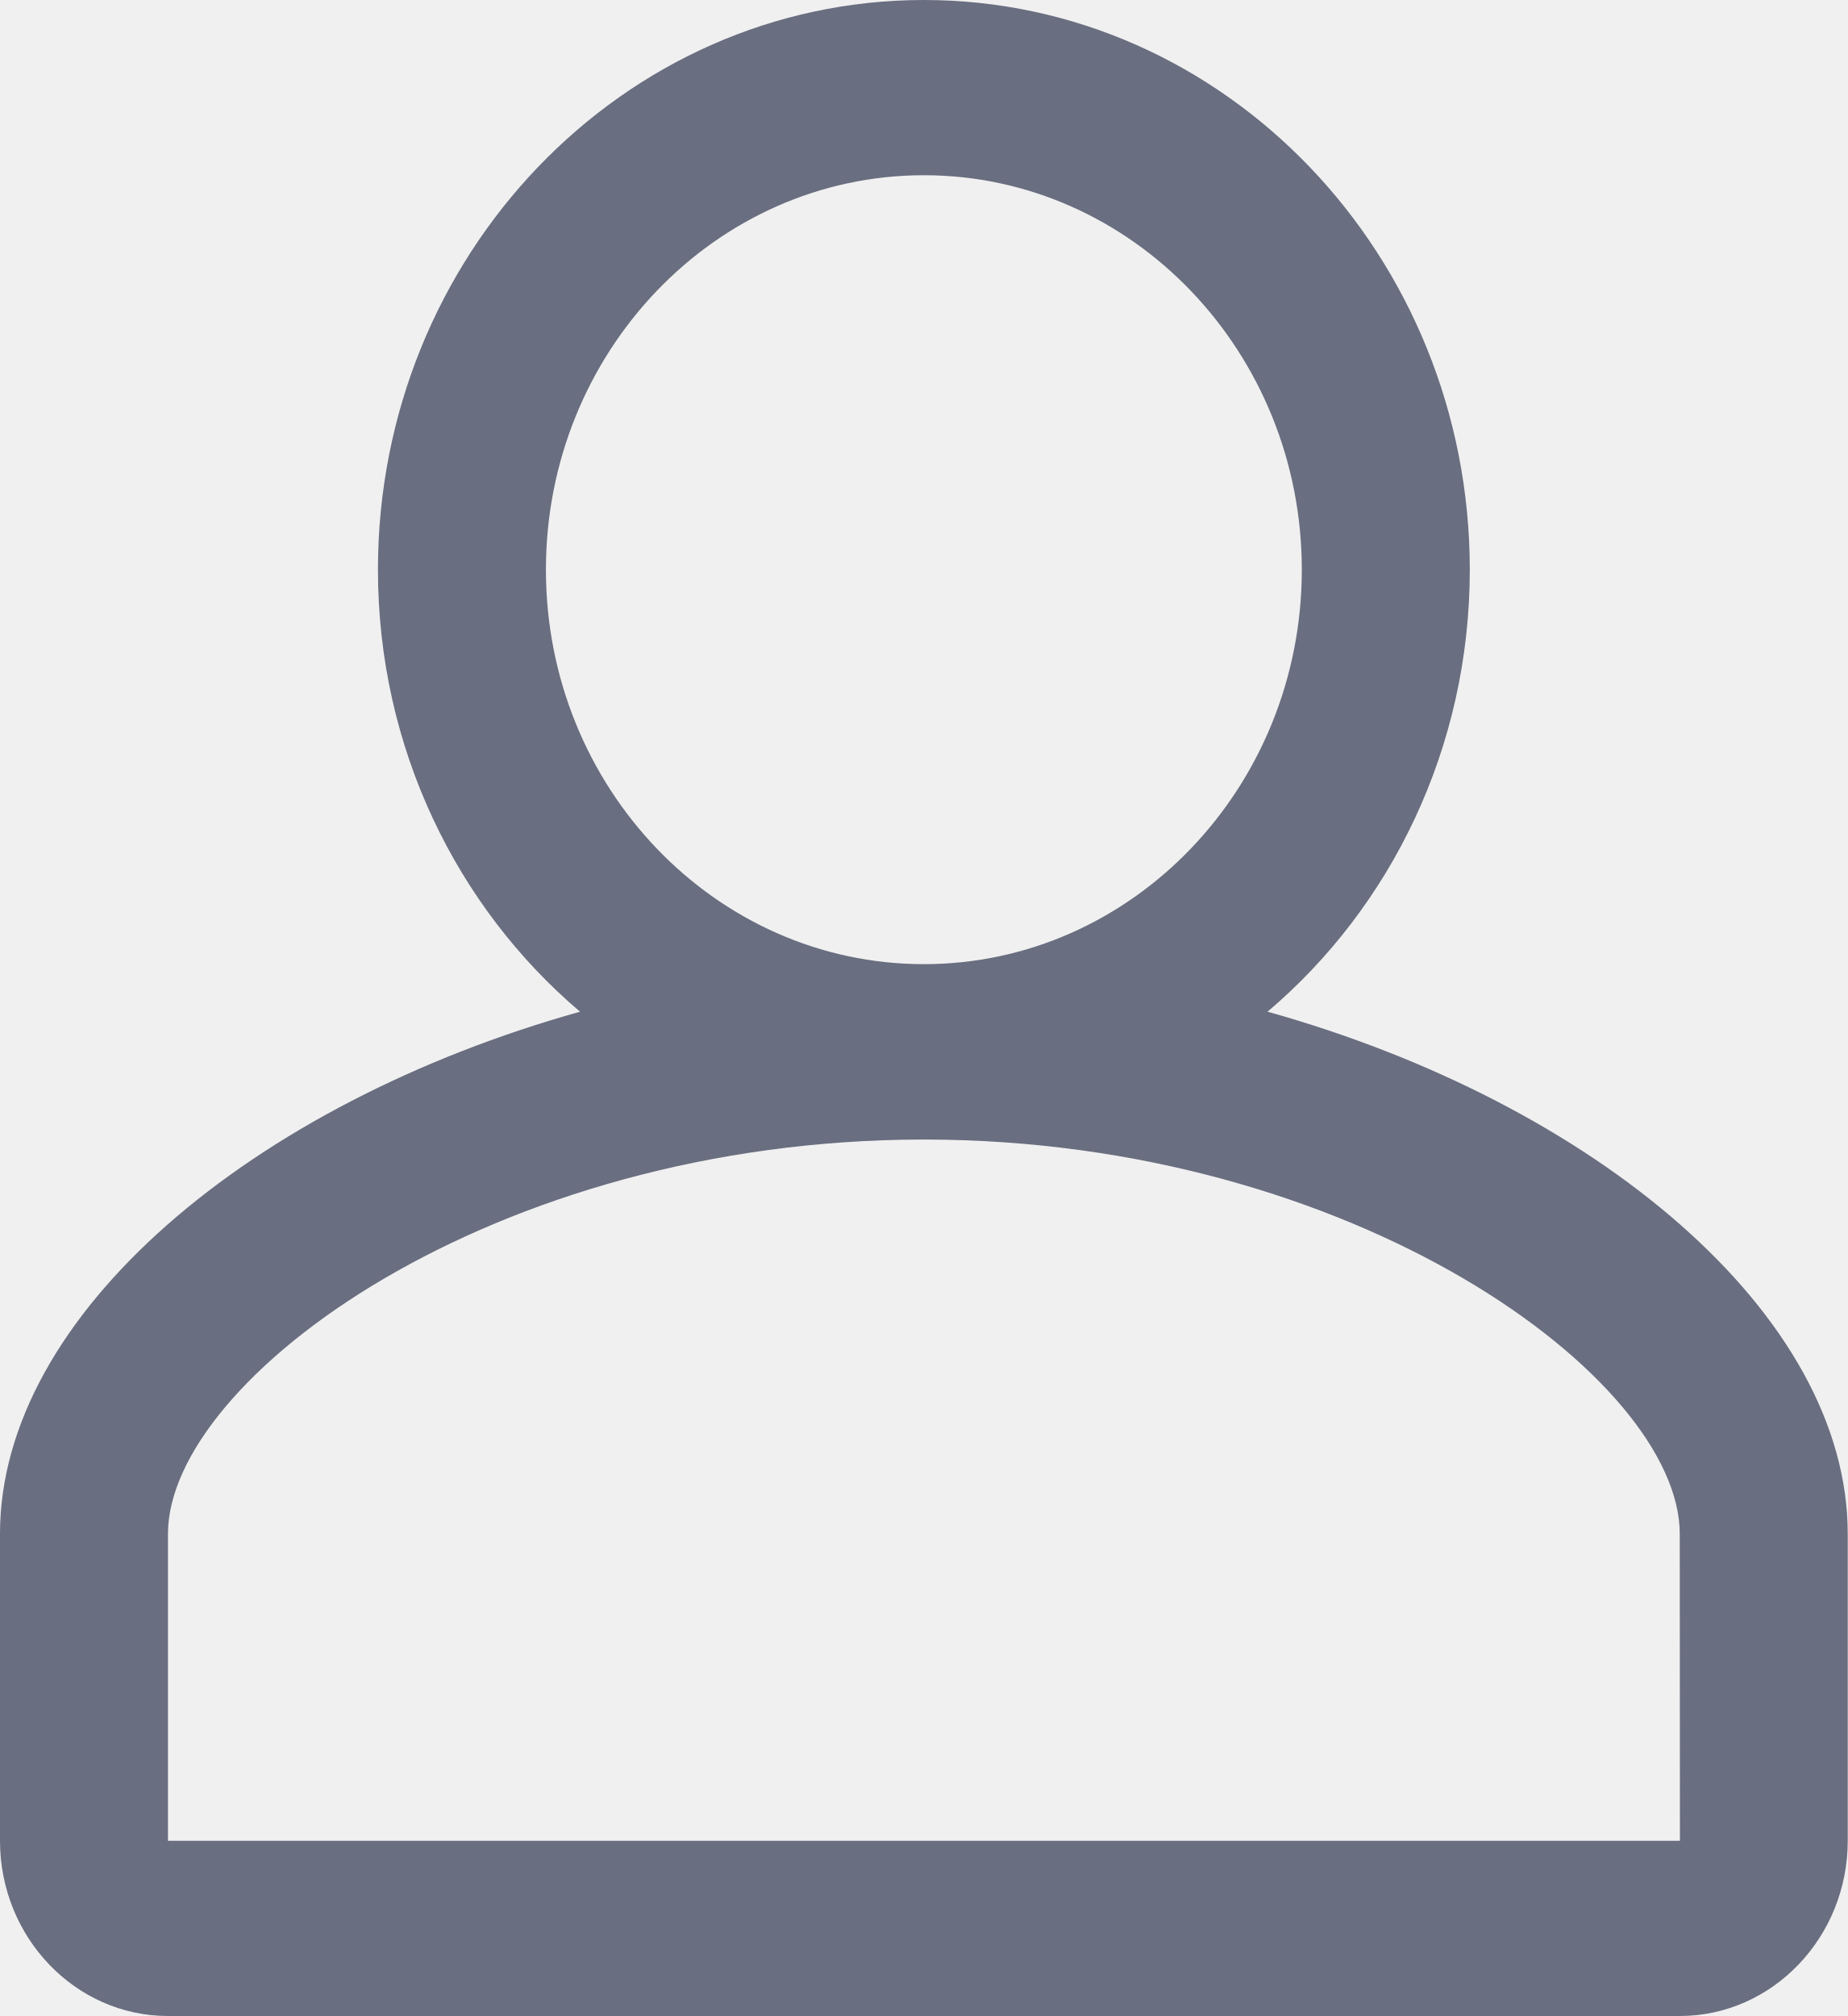
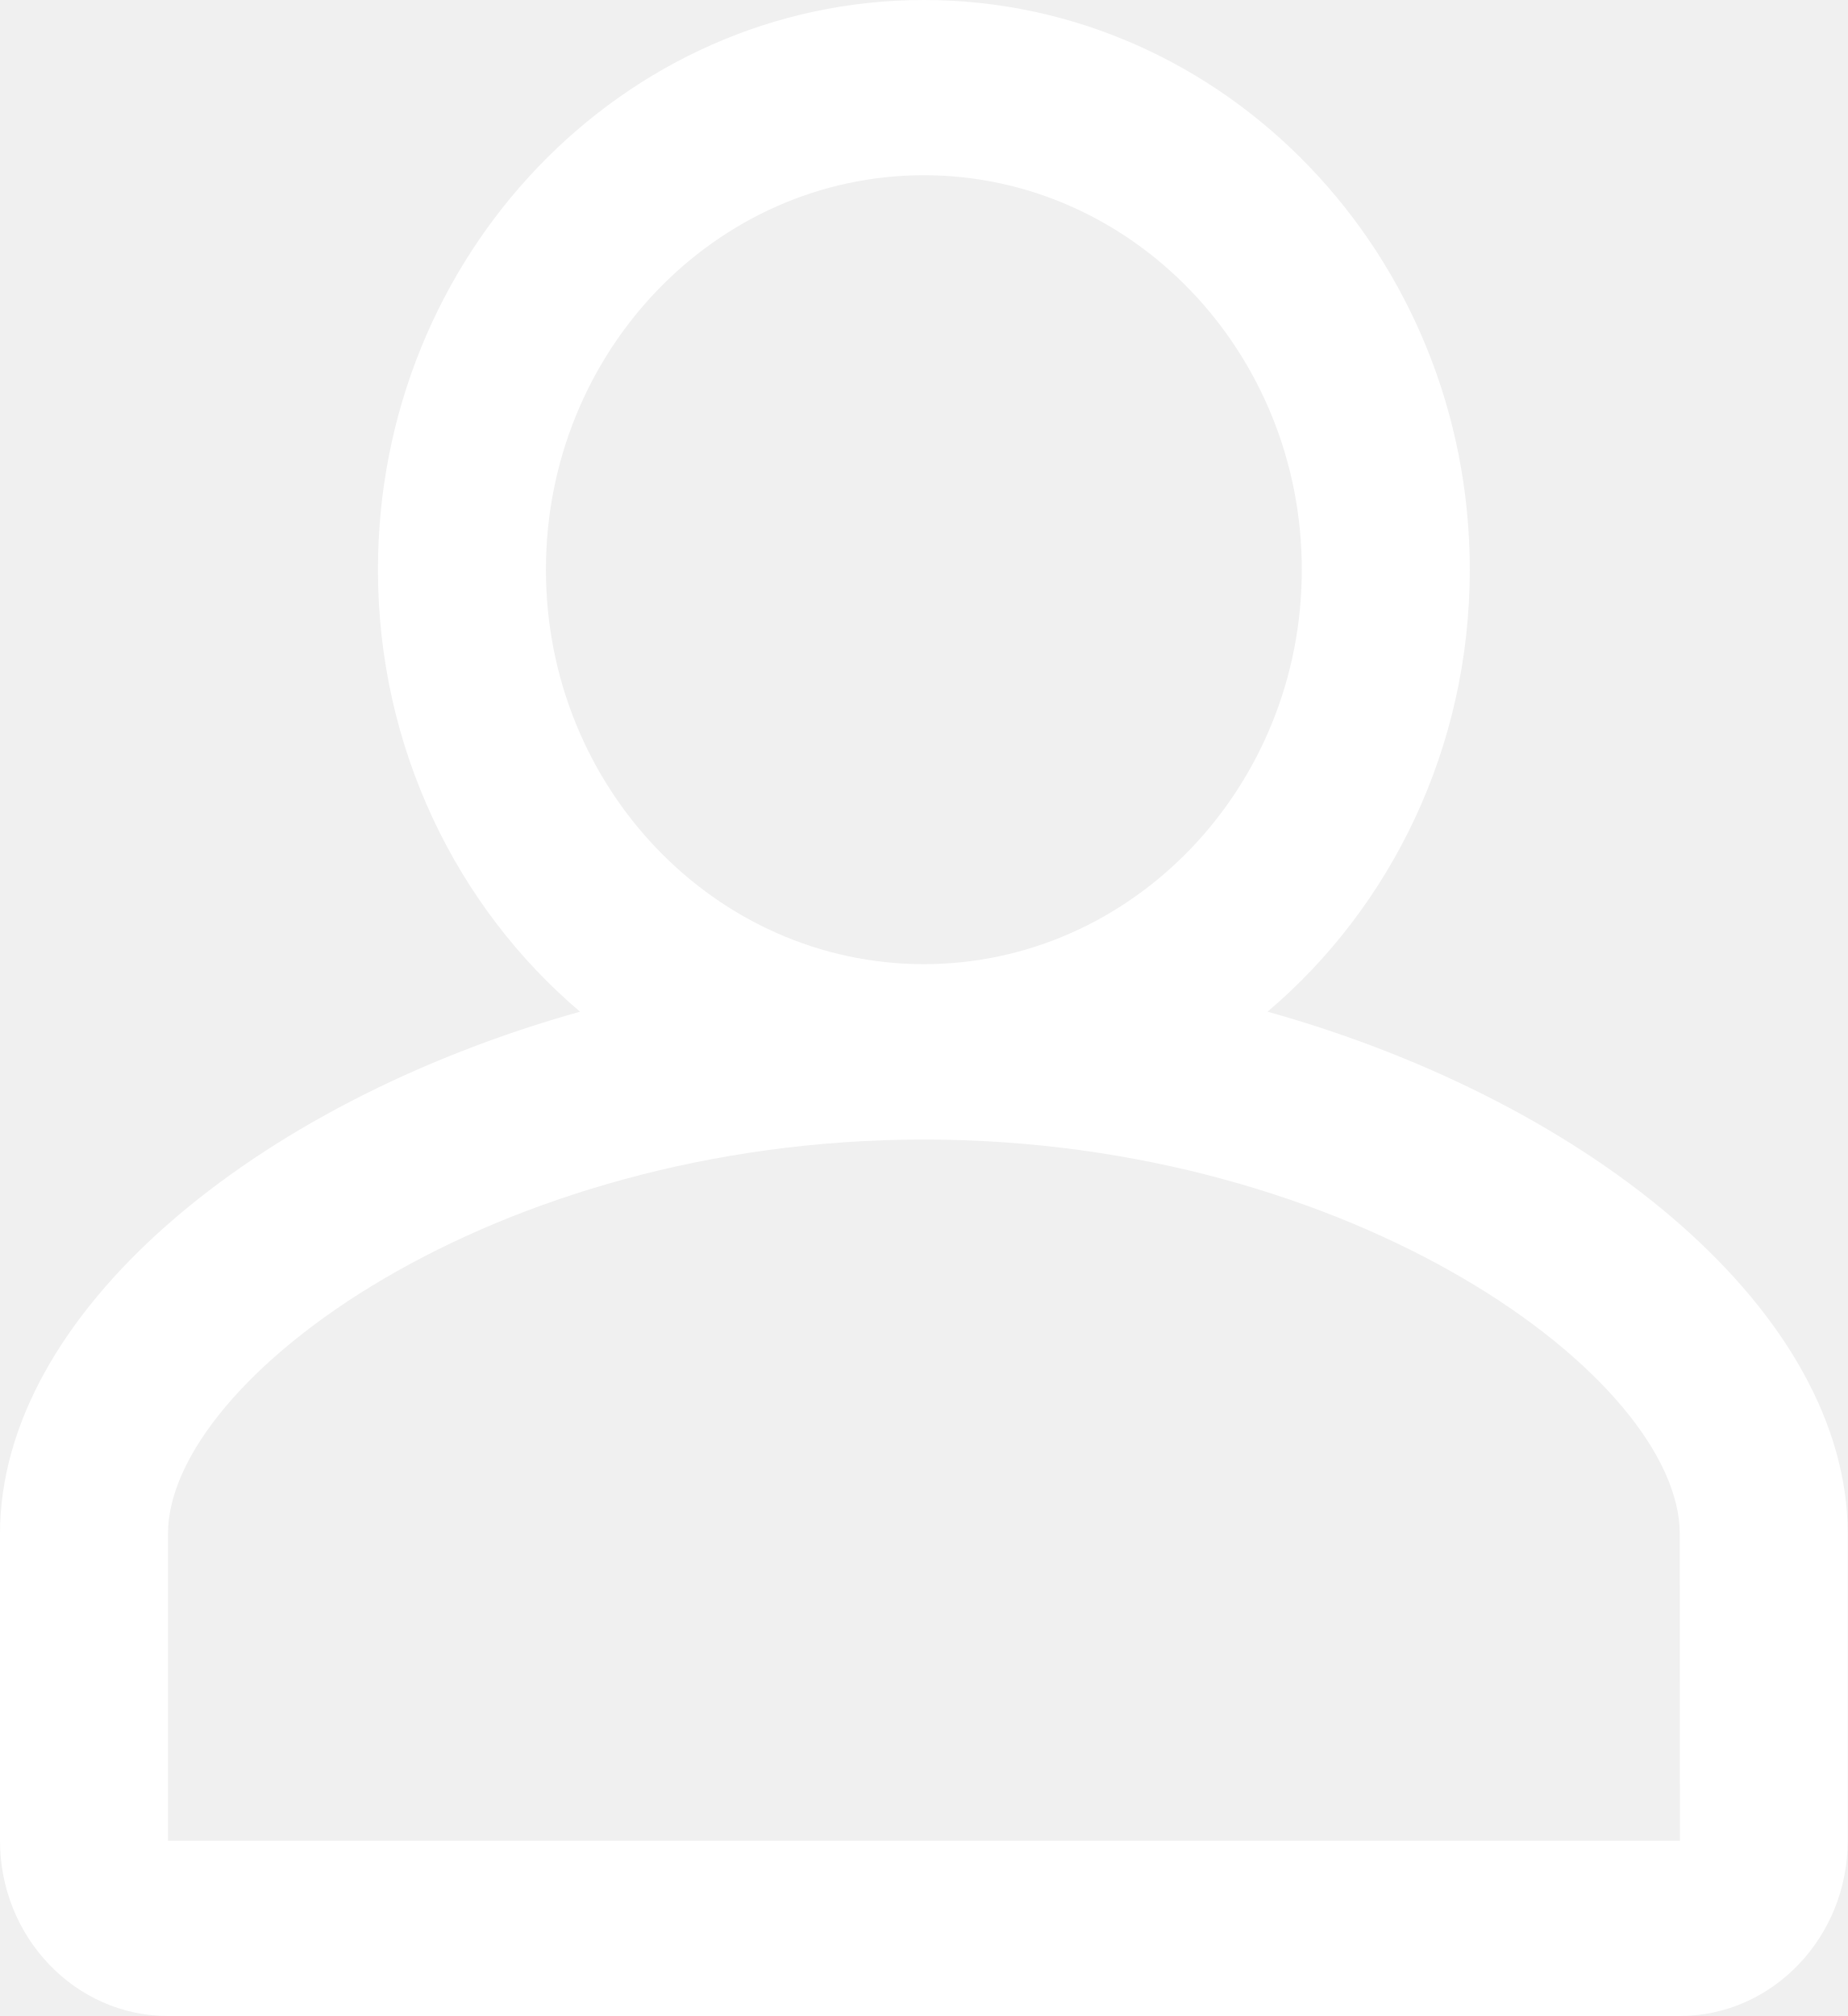
<svg xmlns="http://www.w3.org/2000/svg" width="11" height="12" viewBox="0 0 11 12" fill="none">
-   <path d="M7.546 6.022C8.28 5.4 8.75 4.452 8.75 3.391C8.75 1.521 7.292 0 5.5 0C3.708 0 2.25 1.521 2.25 3.391C2.25 4.452 2.72 5.4 3.453 6.022C1.506 6.567 0 7.822 0 9.13V10.957C0 11.532 0.449 12 1 12H10C10.551 12 11 11.532 11 10.957V9.13C11 7.822 9.494 6.567 7.546 6.022ZM3.25 3.391C3.25 2.097 4.259 1.043 5.5 1.043C6.74 1.043 7.75 2.097 7.75 3.391C7.75 4.686 6.74 5.739 5.5 5.739C4.259 5.739 3.25 4.686 3.25 3.391ZM1 10.957V9.13C1 8.207 2.932 6.783 5.5 6.783C8.067 6.783 10 8.207 10 9.13L10.001 10.957H1Z" fill="#696E80" />
+   <path d="M7.546 6.022C8.28 5.4 8.75 4.452 8.75 3.391C8.75 1.521 7.292 0 5.5 0C3.708 0 2.25 1.521 2.25 3.391C2.25 4.452 2.72 5.4 3.453 6.022C1.506 6.567 0 7.822 0 9.13V10.957C0 11.532 0.449 12 1 12H10C10.551 12 11 11.532 11 10.957V9.13C11 7.822 9.494 6.567 7.546 6.022ZM3.25 3.391C3.25 2.097 4.259 1.043 5.5 1.043C6.74 1.043 7.75 2.097 7.75 3.391C7.75 4.686 6.74 5.739 5.5 5.739C4.259 5.739 3.25 4.686 3.25 3.391ZM1 10.957V9.13C1 8.207 2.932 6.783 5.5 6.783C8.067 6.783 10 8.207 10 9.13L10.001 10.957H1Z" fill="white" />
</svg>
